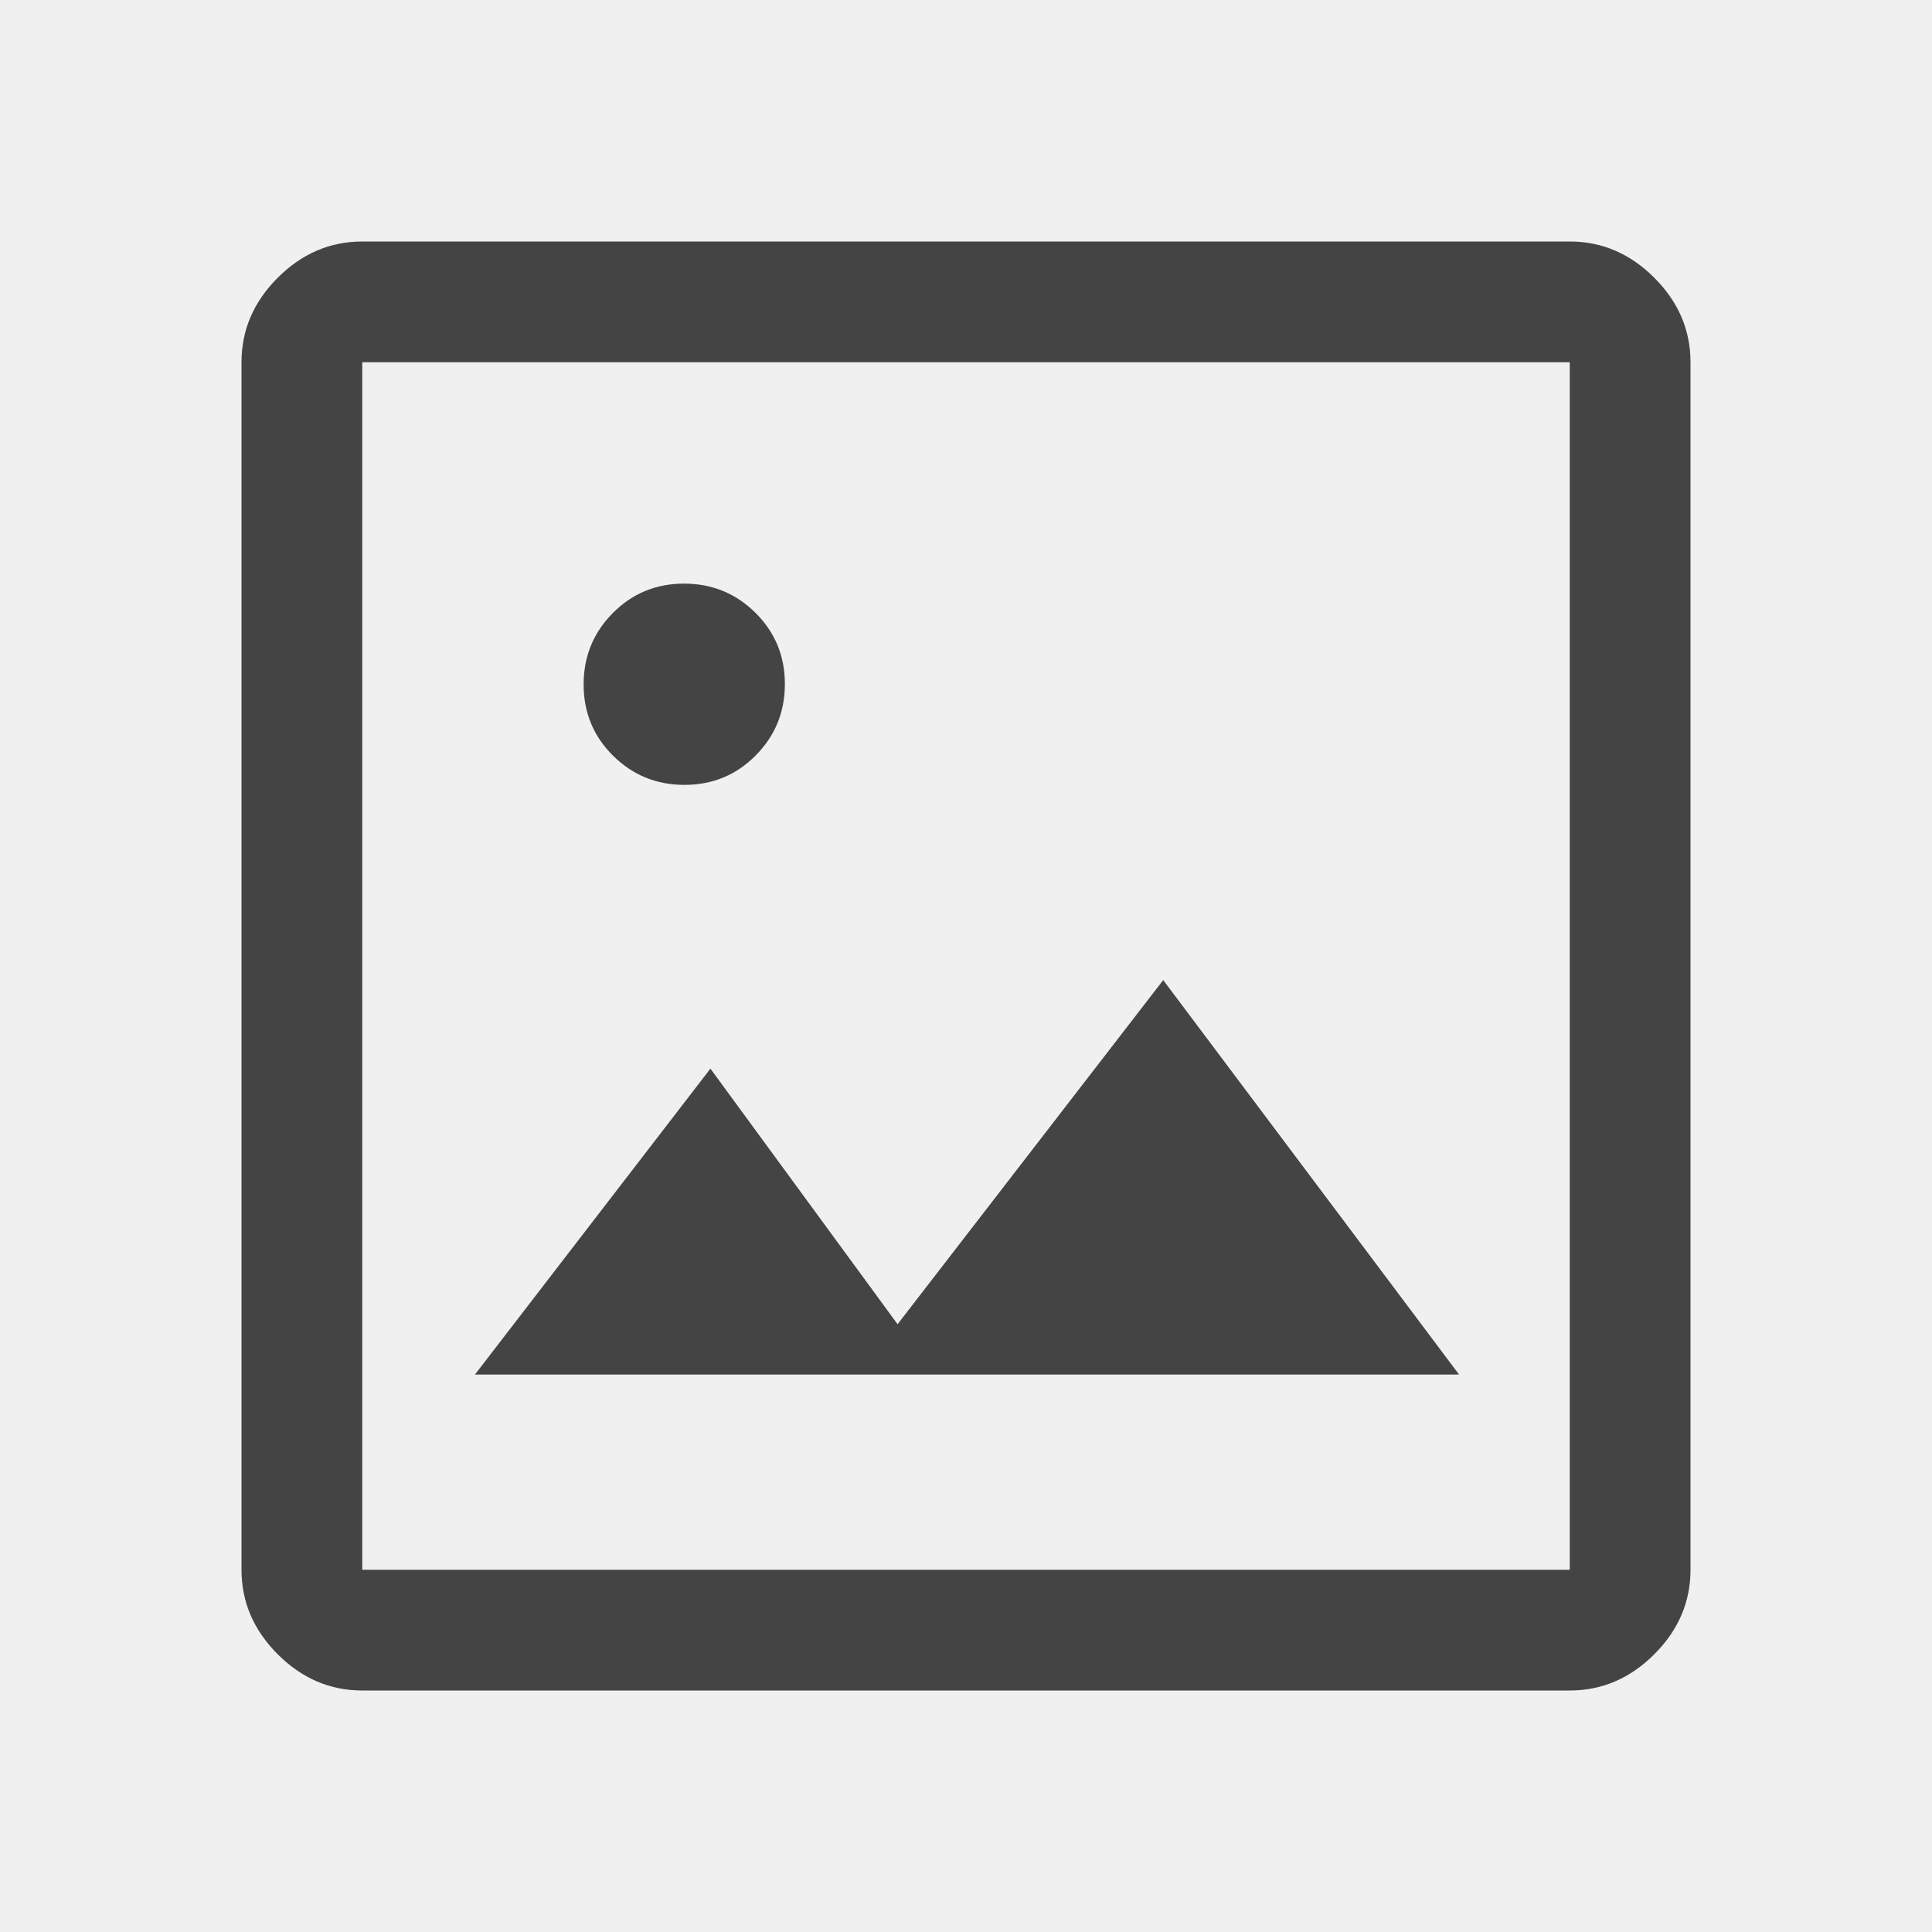
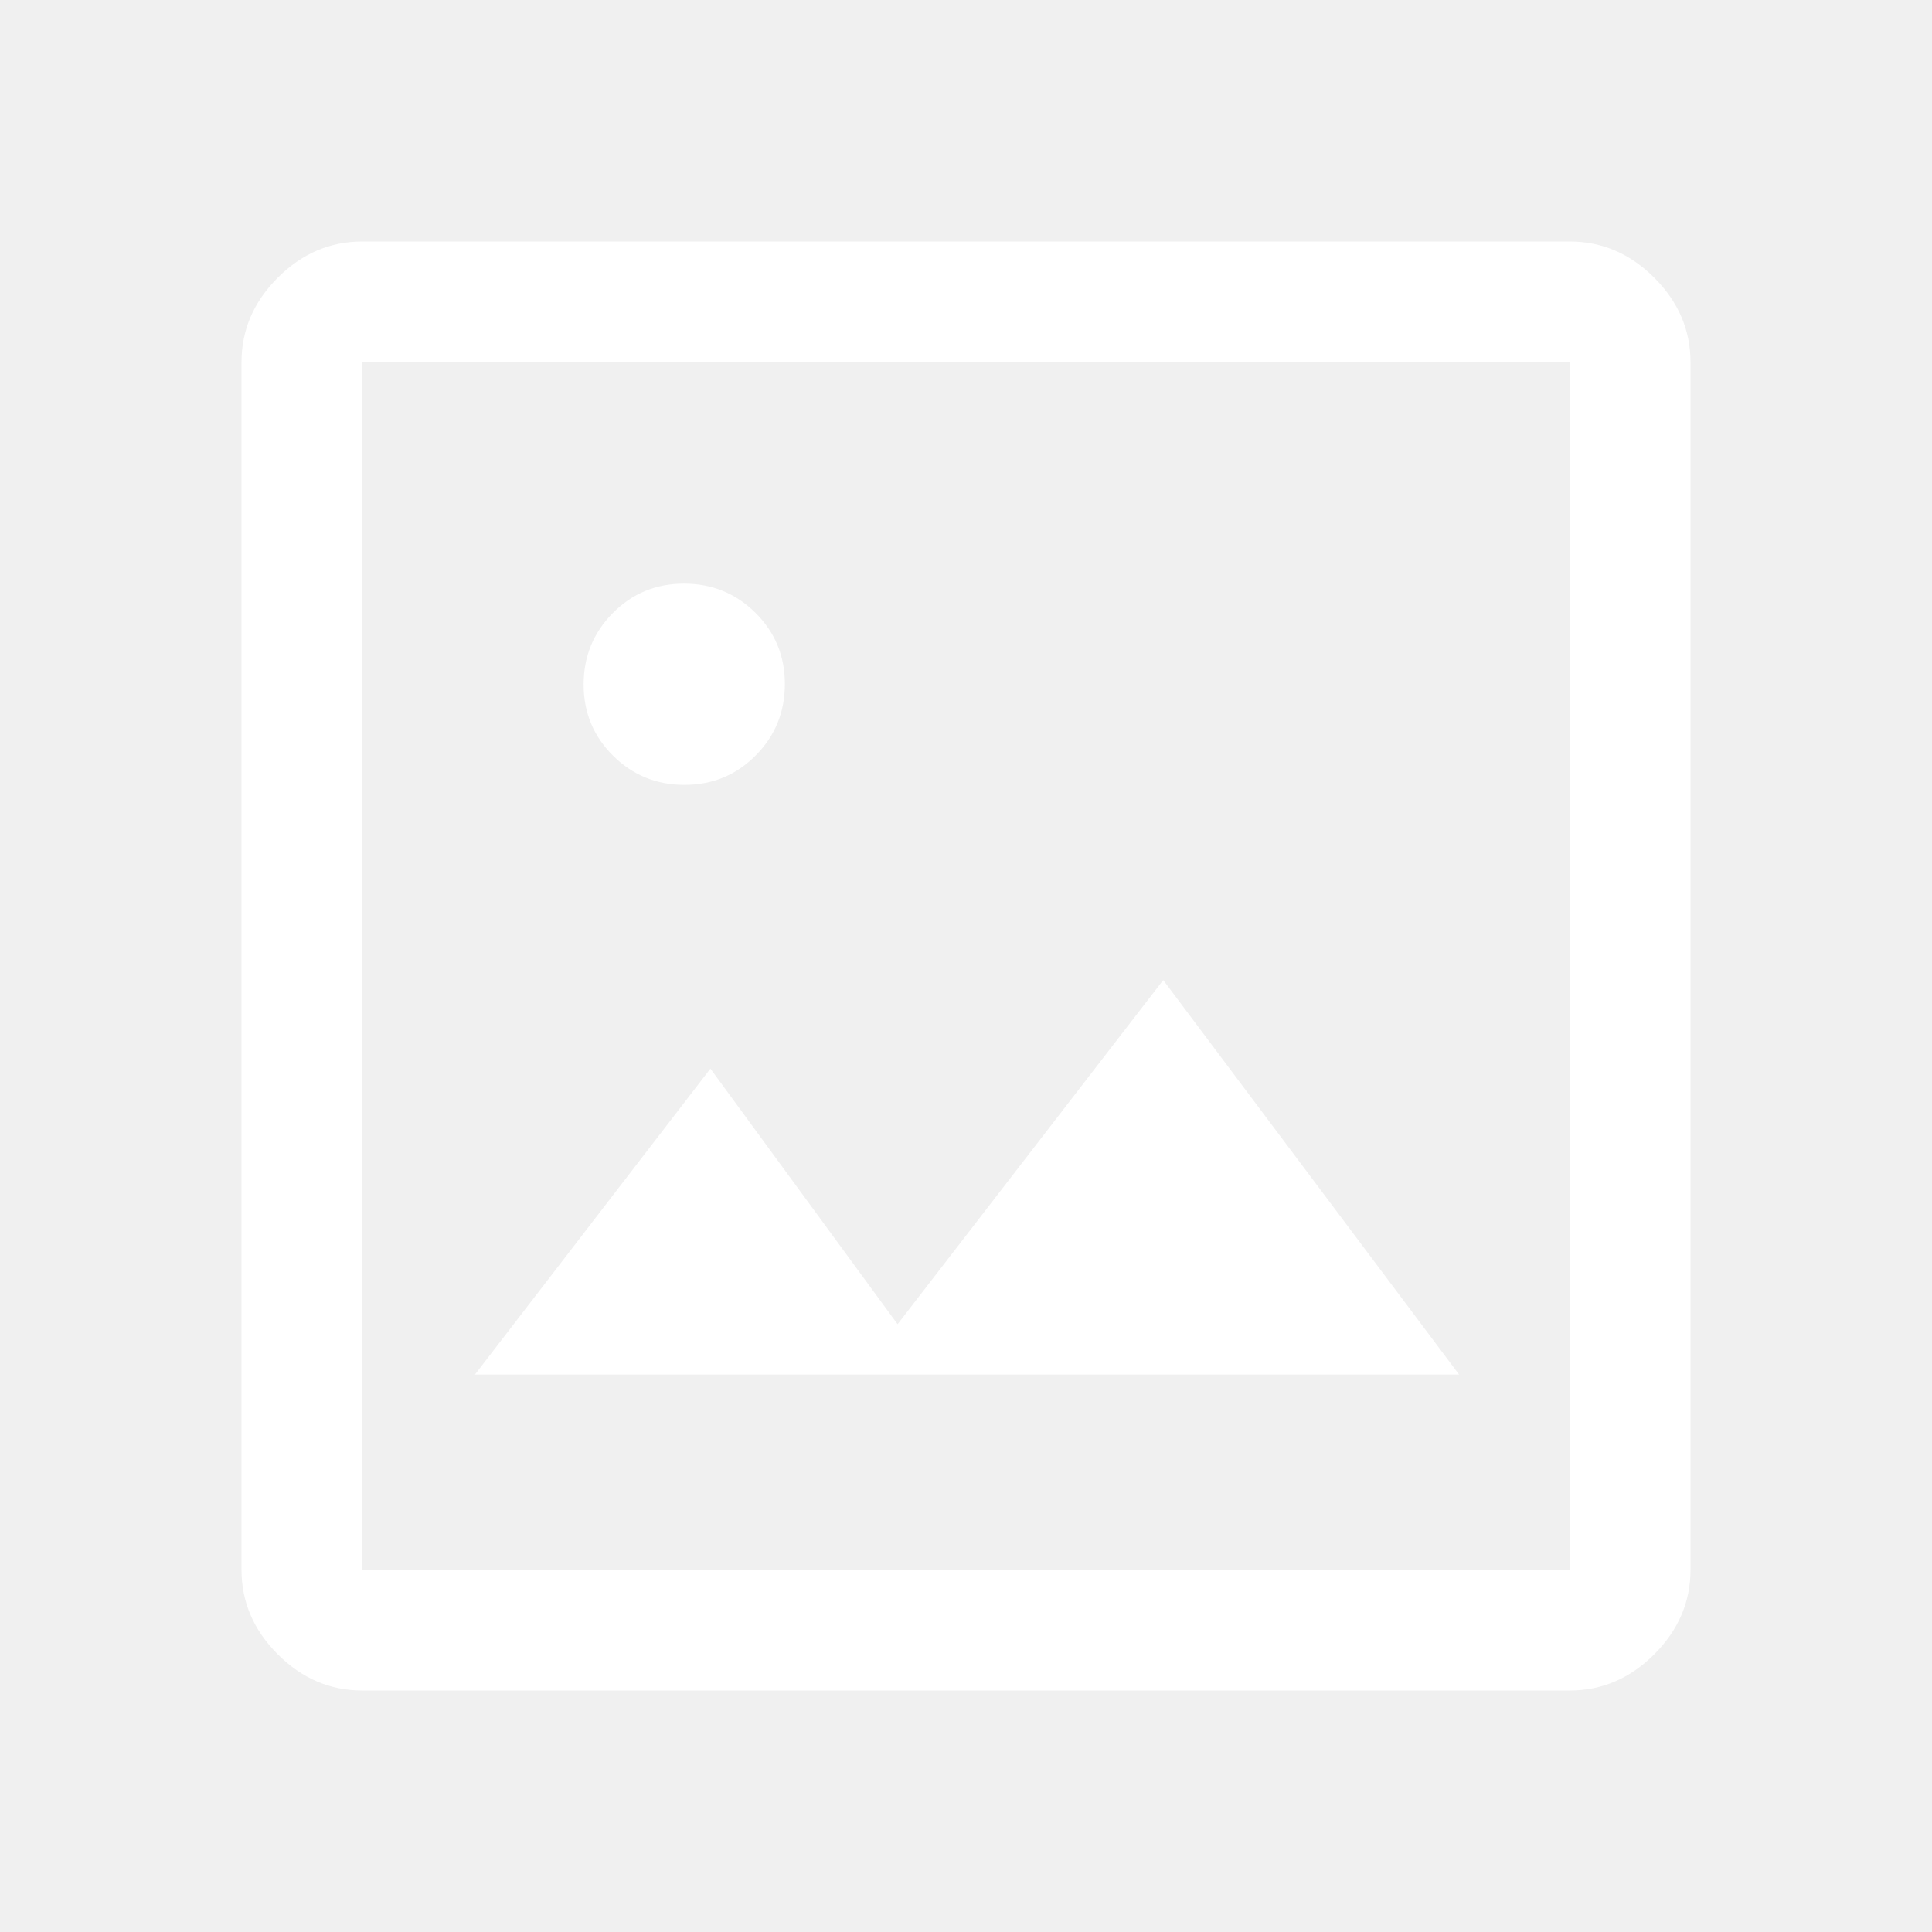
- <svg xmlns="http://www.w3.org/2000/svg" height="48px" viewBox="0 -960 960 960" width="48px" fill="#444444">
+ <svg xmlns="http://www.w3.org/2000/svg" height="48px" viewBox="0 -960 960 960" width="48px" fill="#ffffff">
  <path d="M180-120q-24 0-42-18t-18-42v-600q0-24 18-42t42-18h600q24 0 42 18t18 42v600q0 24-18 42t-42 18H180Zm0-60h600v-600H180v600Zm56-97h489L578-473 446-302l-93-127-117 152Zm-56 97v-600 600Zm160.12-390q20.88 0 35.38-14.62 14.5-14.62 14.5-35.5 0-20.88-14.62-35.38-14.62-14.5-35.5-14.5-20.88 0-35.38 14.62-14.5 14.62-14.5 35.5 0 20.88 14.62 35.38 14.62 14.5 35.5 14.5Z" />
</svg>
